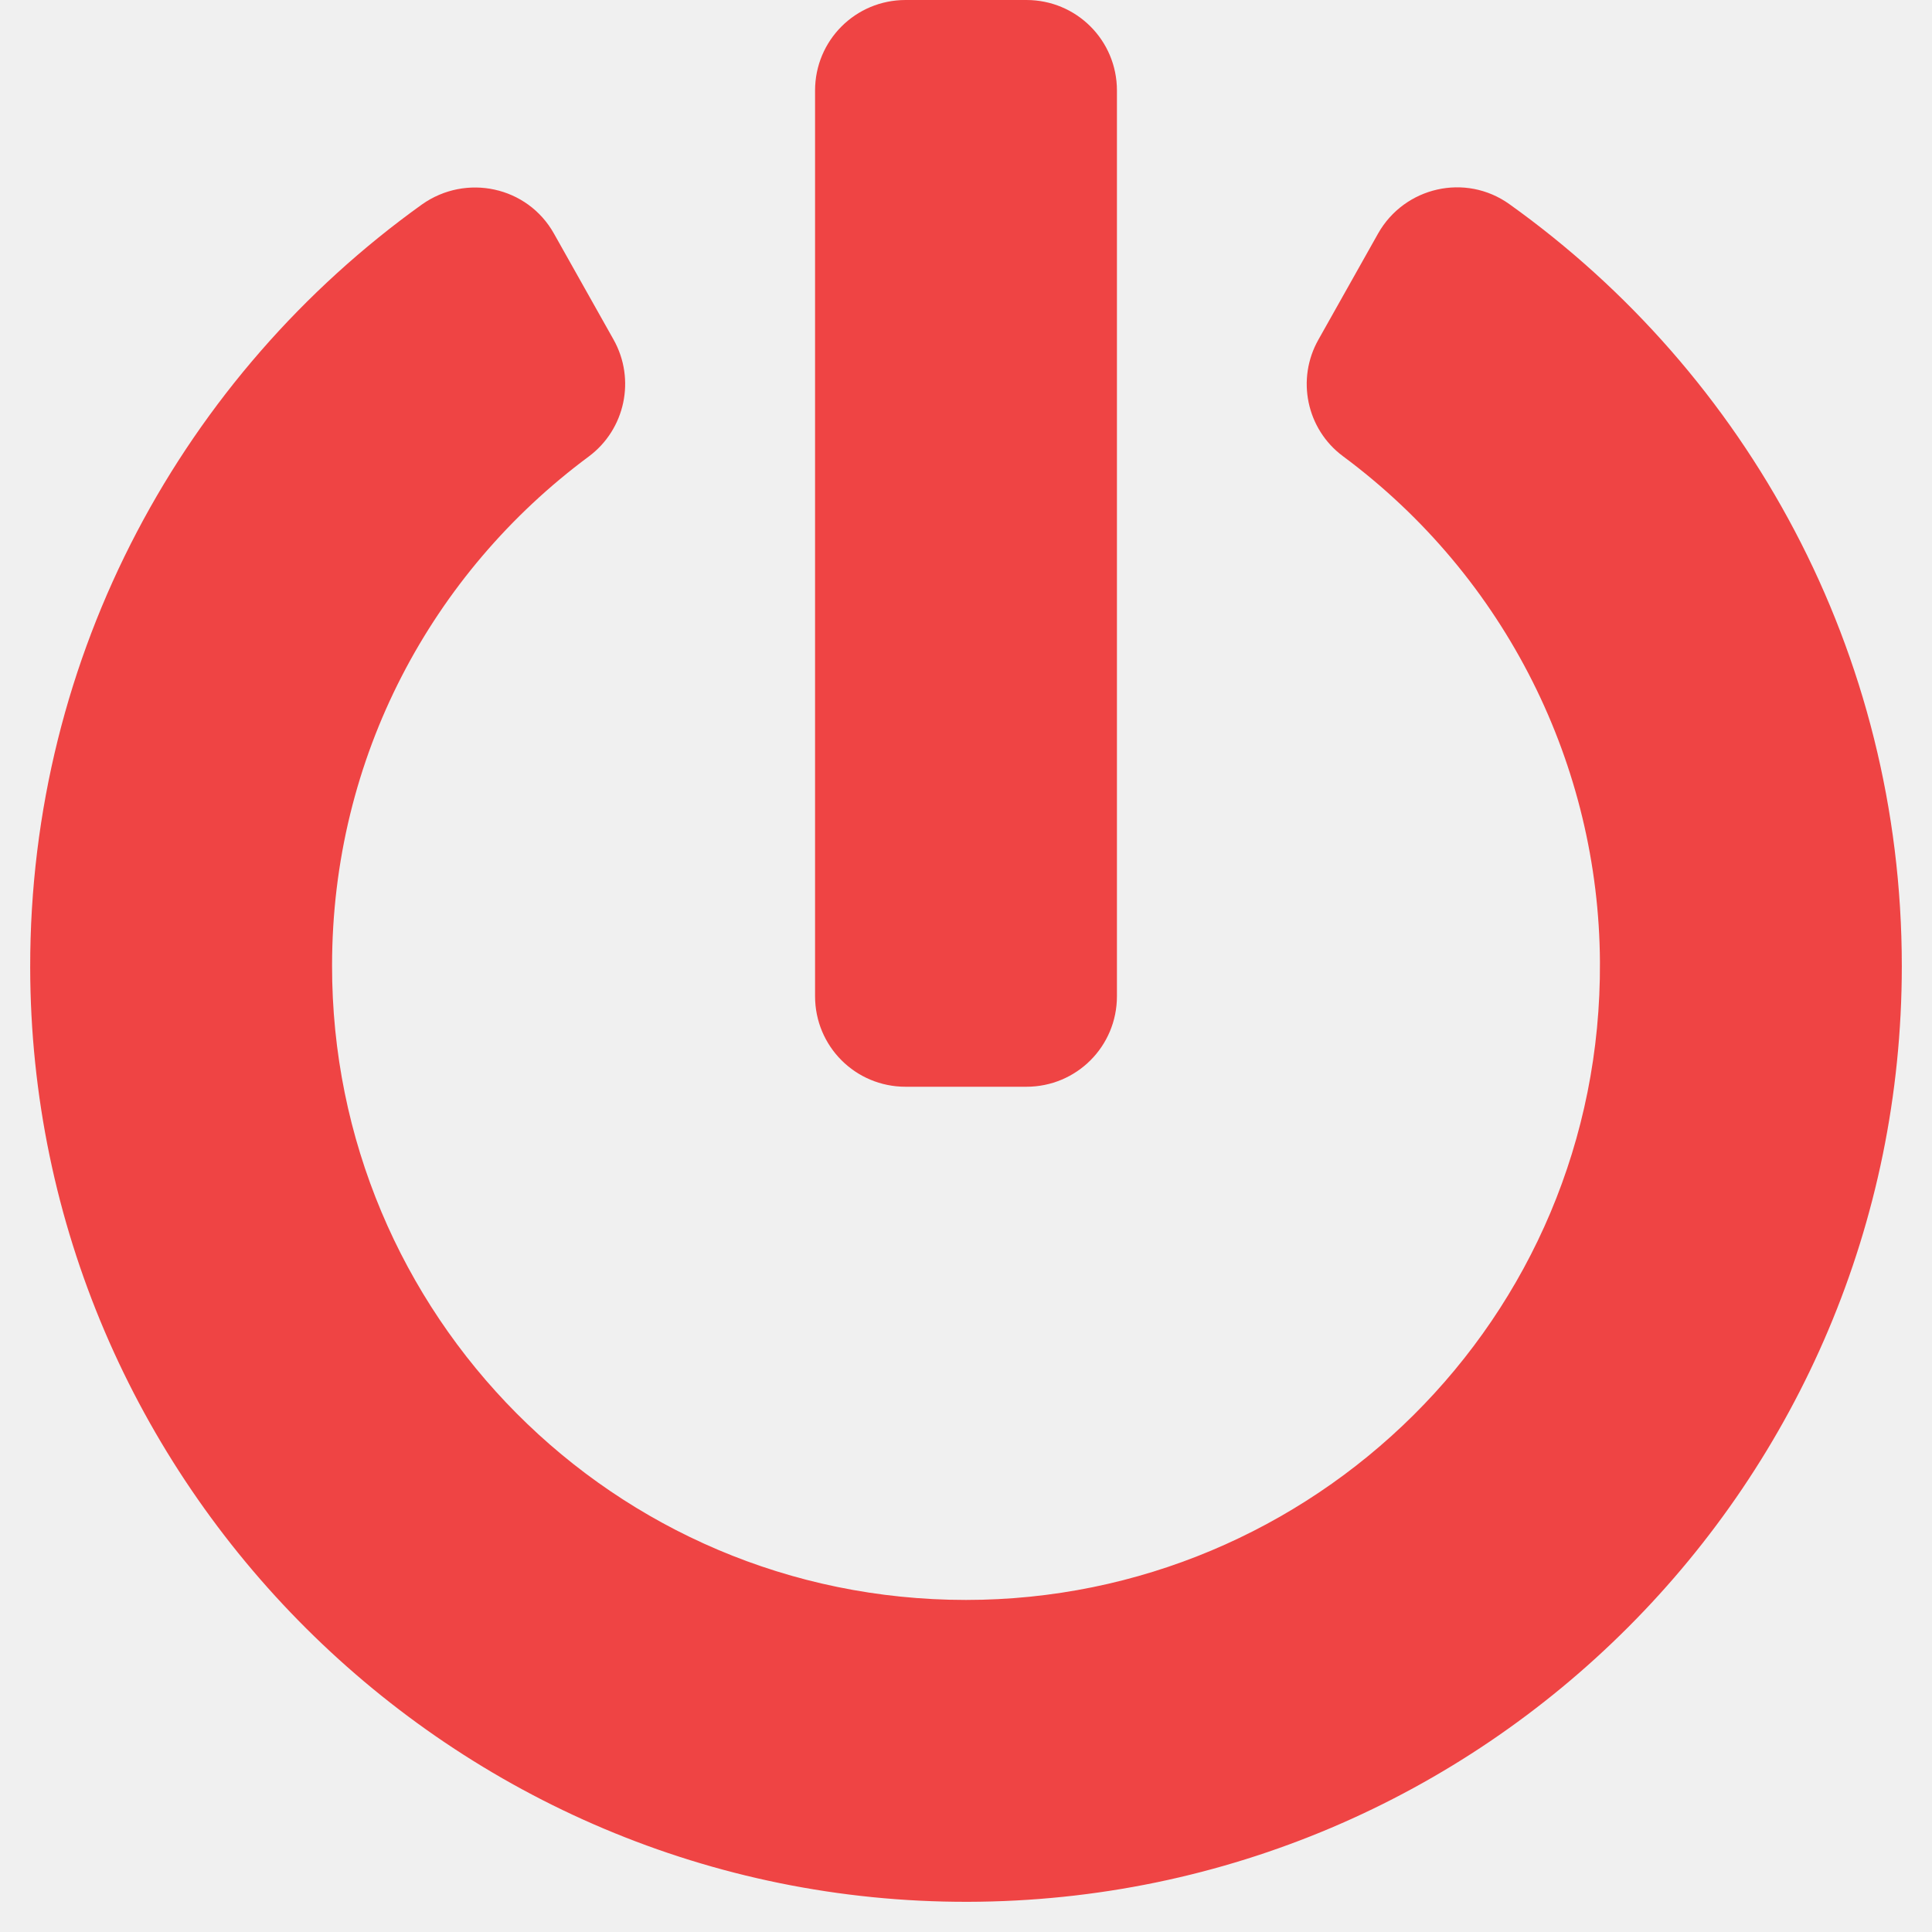
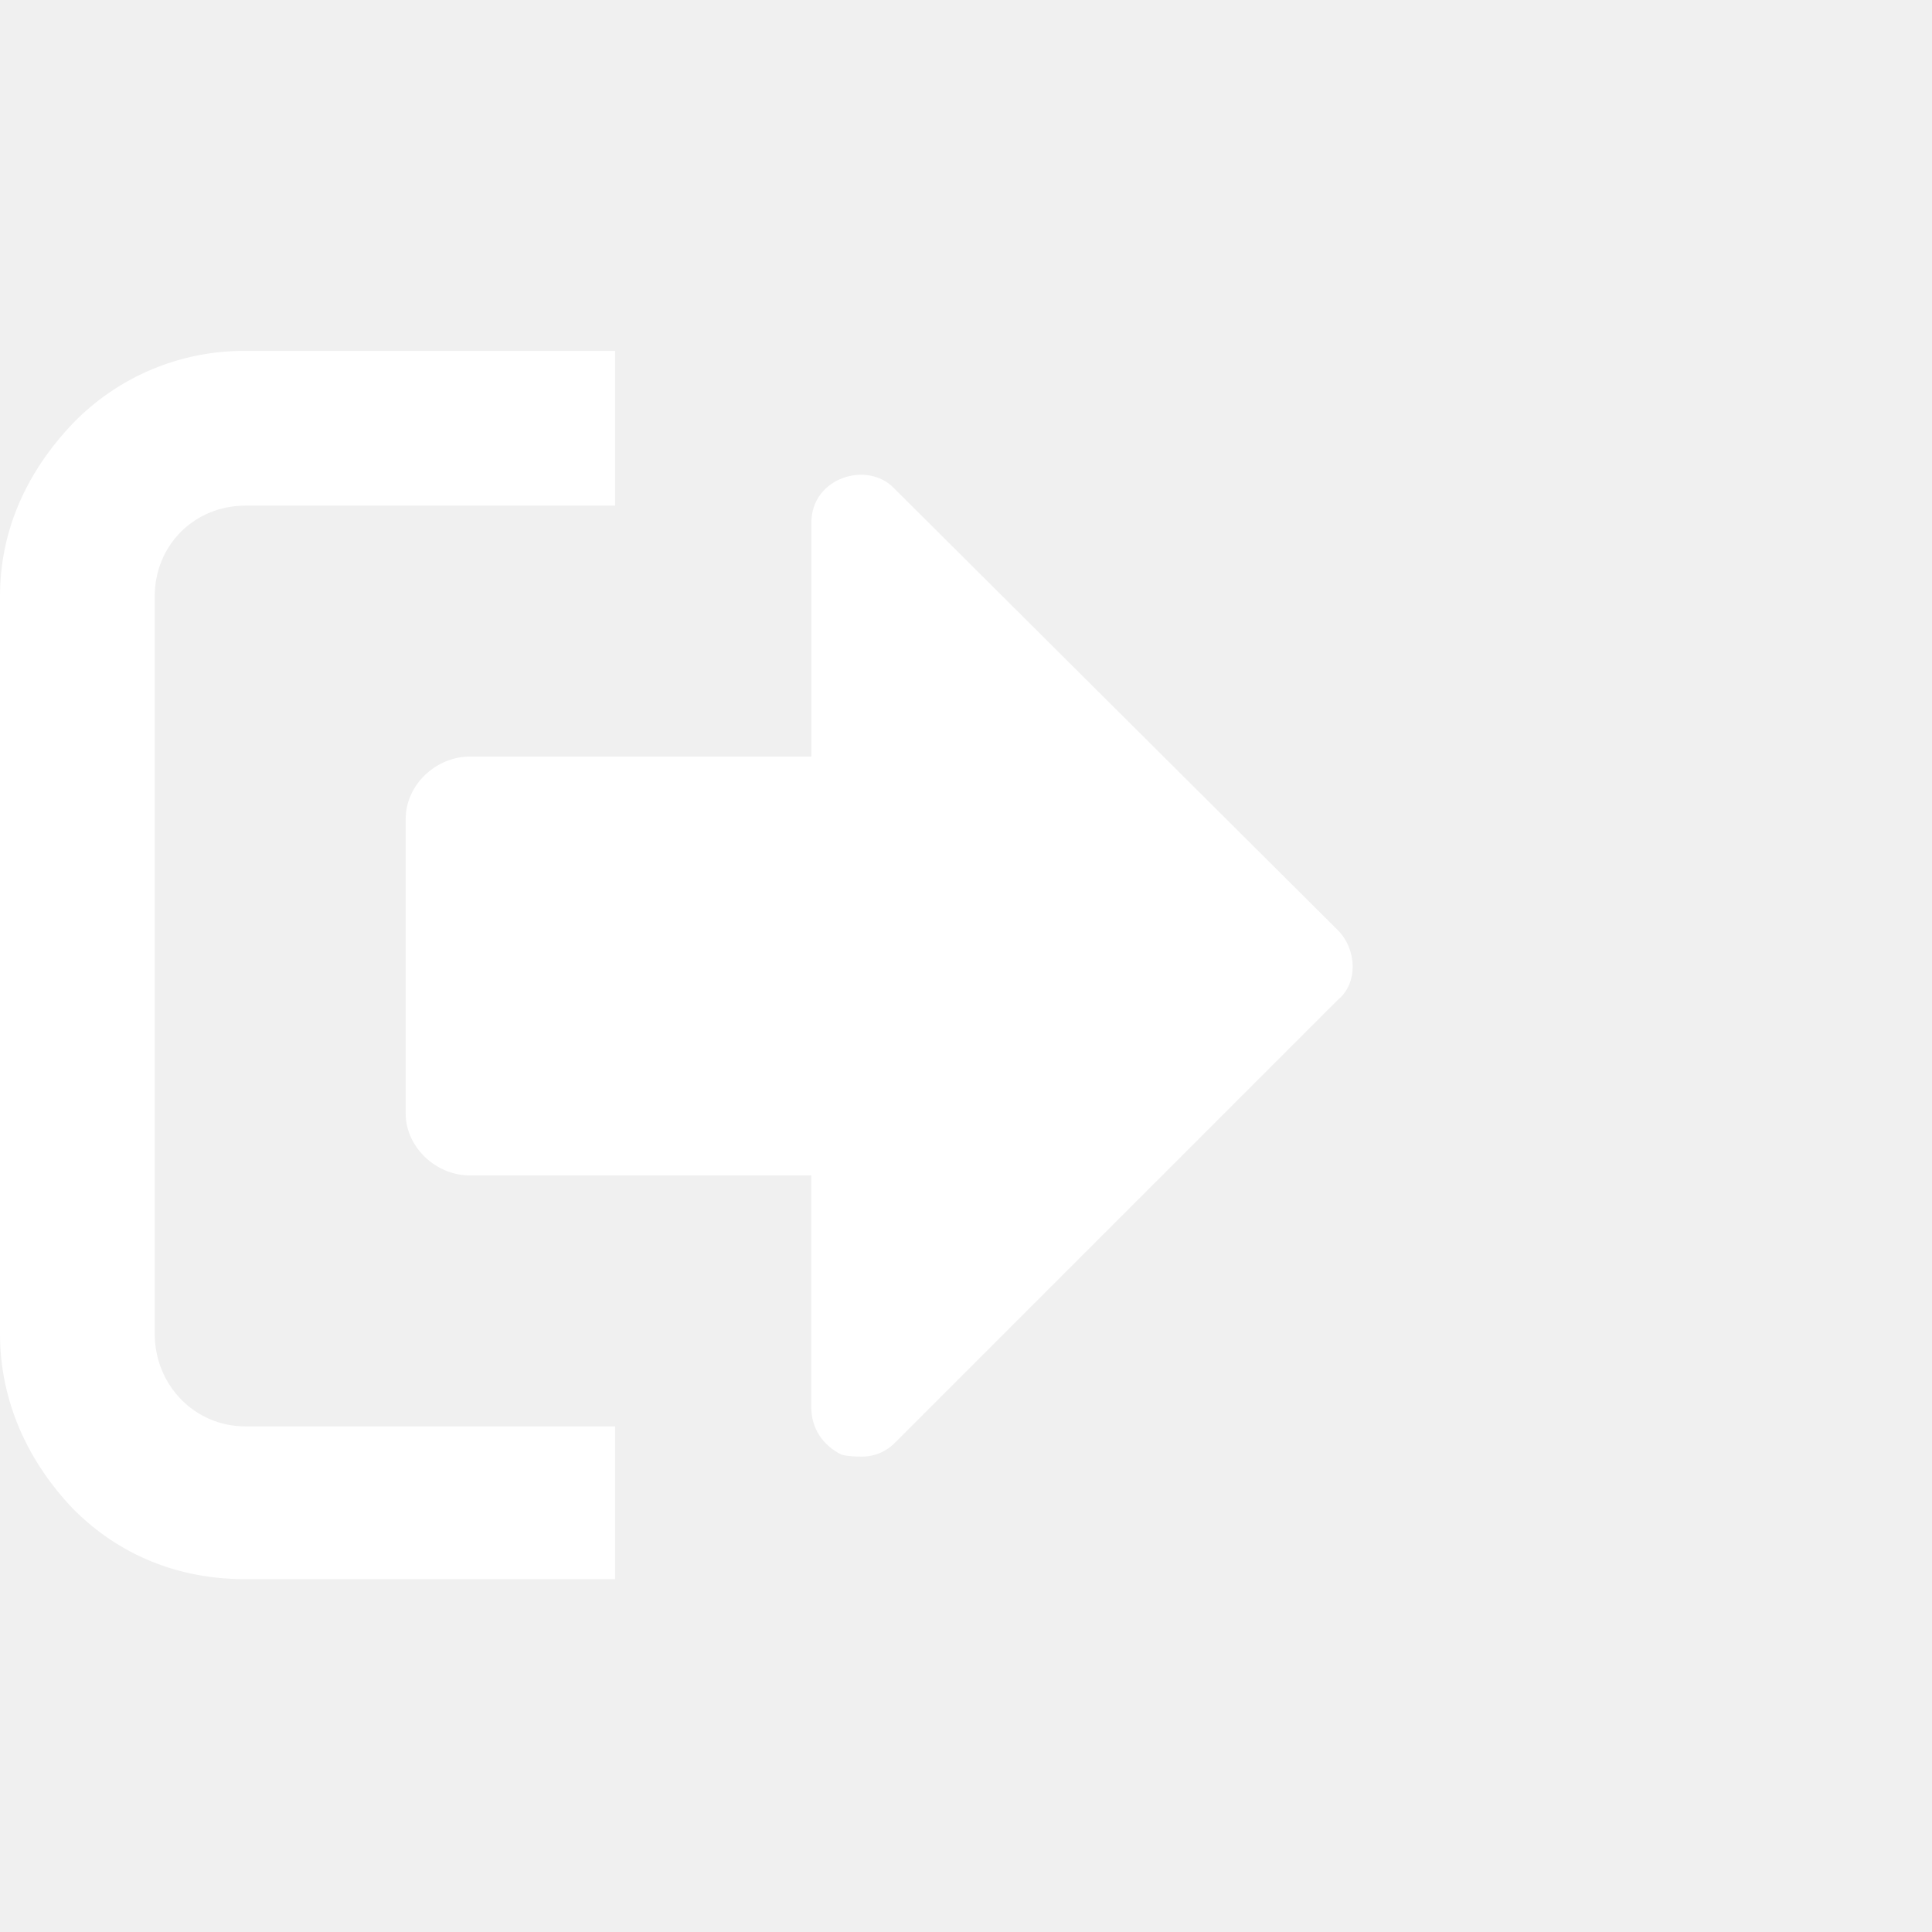
- <svg xmlns="http://www.w3.org/2000/svg" fill="#ef4444" viewBox="0 0 512 512">
-   <path d="M400 54.1c63 45 104 118.6 104 201.9 0 136.8-110.8 247.7-247.5 248C120 504.3 8.2 393 8 256.4 7.9 173.1 48.9 99.3 111.8 54.2c11.7-8.3 28-4.8 35 7.7L162.6 90c5.9 10.5 3.1 23.8-6.6 31-41.5 30.8-68 79.6-68 134.9-.1 92.3 74.5 168.1 168 168.1 91.6 0 168.6-74.2 168-169.1-.3-51.8-24.7-101.8-68.1-134-9.7-7.2-12.4-20.5-6.5-30.9l15.8-28.1c7-12.4 23.2-16.1 34.8-7.8M296 264V24c0-13.3-10.7-24-24-24h-32c-13.3 0-24 10.7-24 24v240c0 13.3 10.7 24 24 24h32c13.3 0 24-10.7 24-24" />
+ <svg xmlns="http://www.w3.org/2000/svg" viewBox="0 0 32 32" fill="#fff">
+   <path d="M0 9.875v12.219C0 23.219.469 24.219 1.219 25c.75.75 1.719 1.156 2.844 1.156h6.125v-2.531H4.063c-.844 0-1.5-.688-1.5-1.531V9.875c0-.844.656-1.5 1.5-1.5h6.125V5.812H4.063A3.94 3.94 0 0 0 1.219 7C.469 7.781 0 8.75 0 9.875m6.719 3.688v4.875c0 .563.5 1.031 1.063 1.031h5.656v3.844c0 .344.188.625.5.781.125.031.25.031.313.031a.76.76 0 0 0 .563-.219l7.344-7.344c.344-.281.313-.844 0-1.156l-7.344-7.313c-.438-.469-1.375-.188-1.375.563v3.875H7.783c-.563 0-1.063.469-1.063 1.031z" />
</svg>
